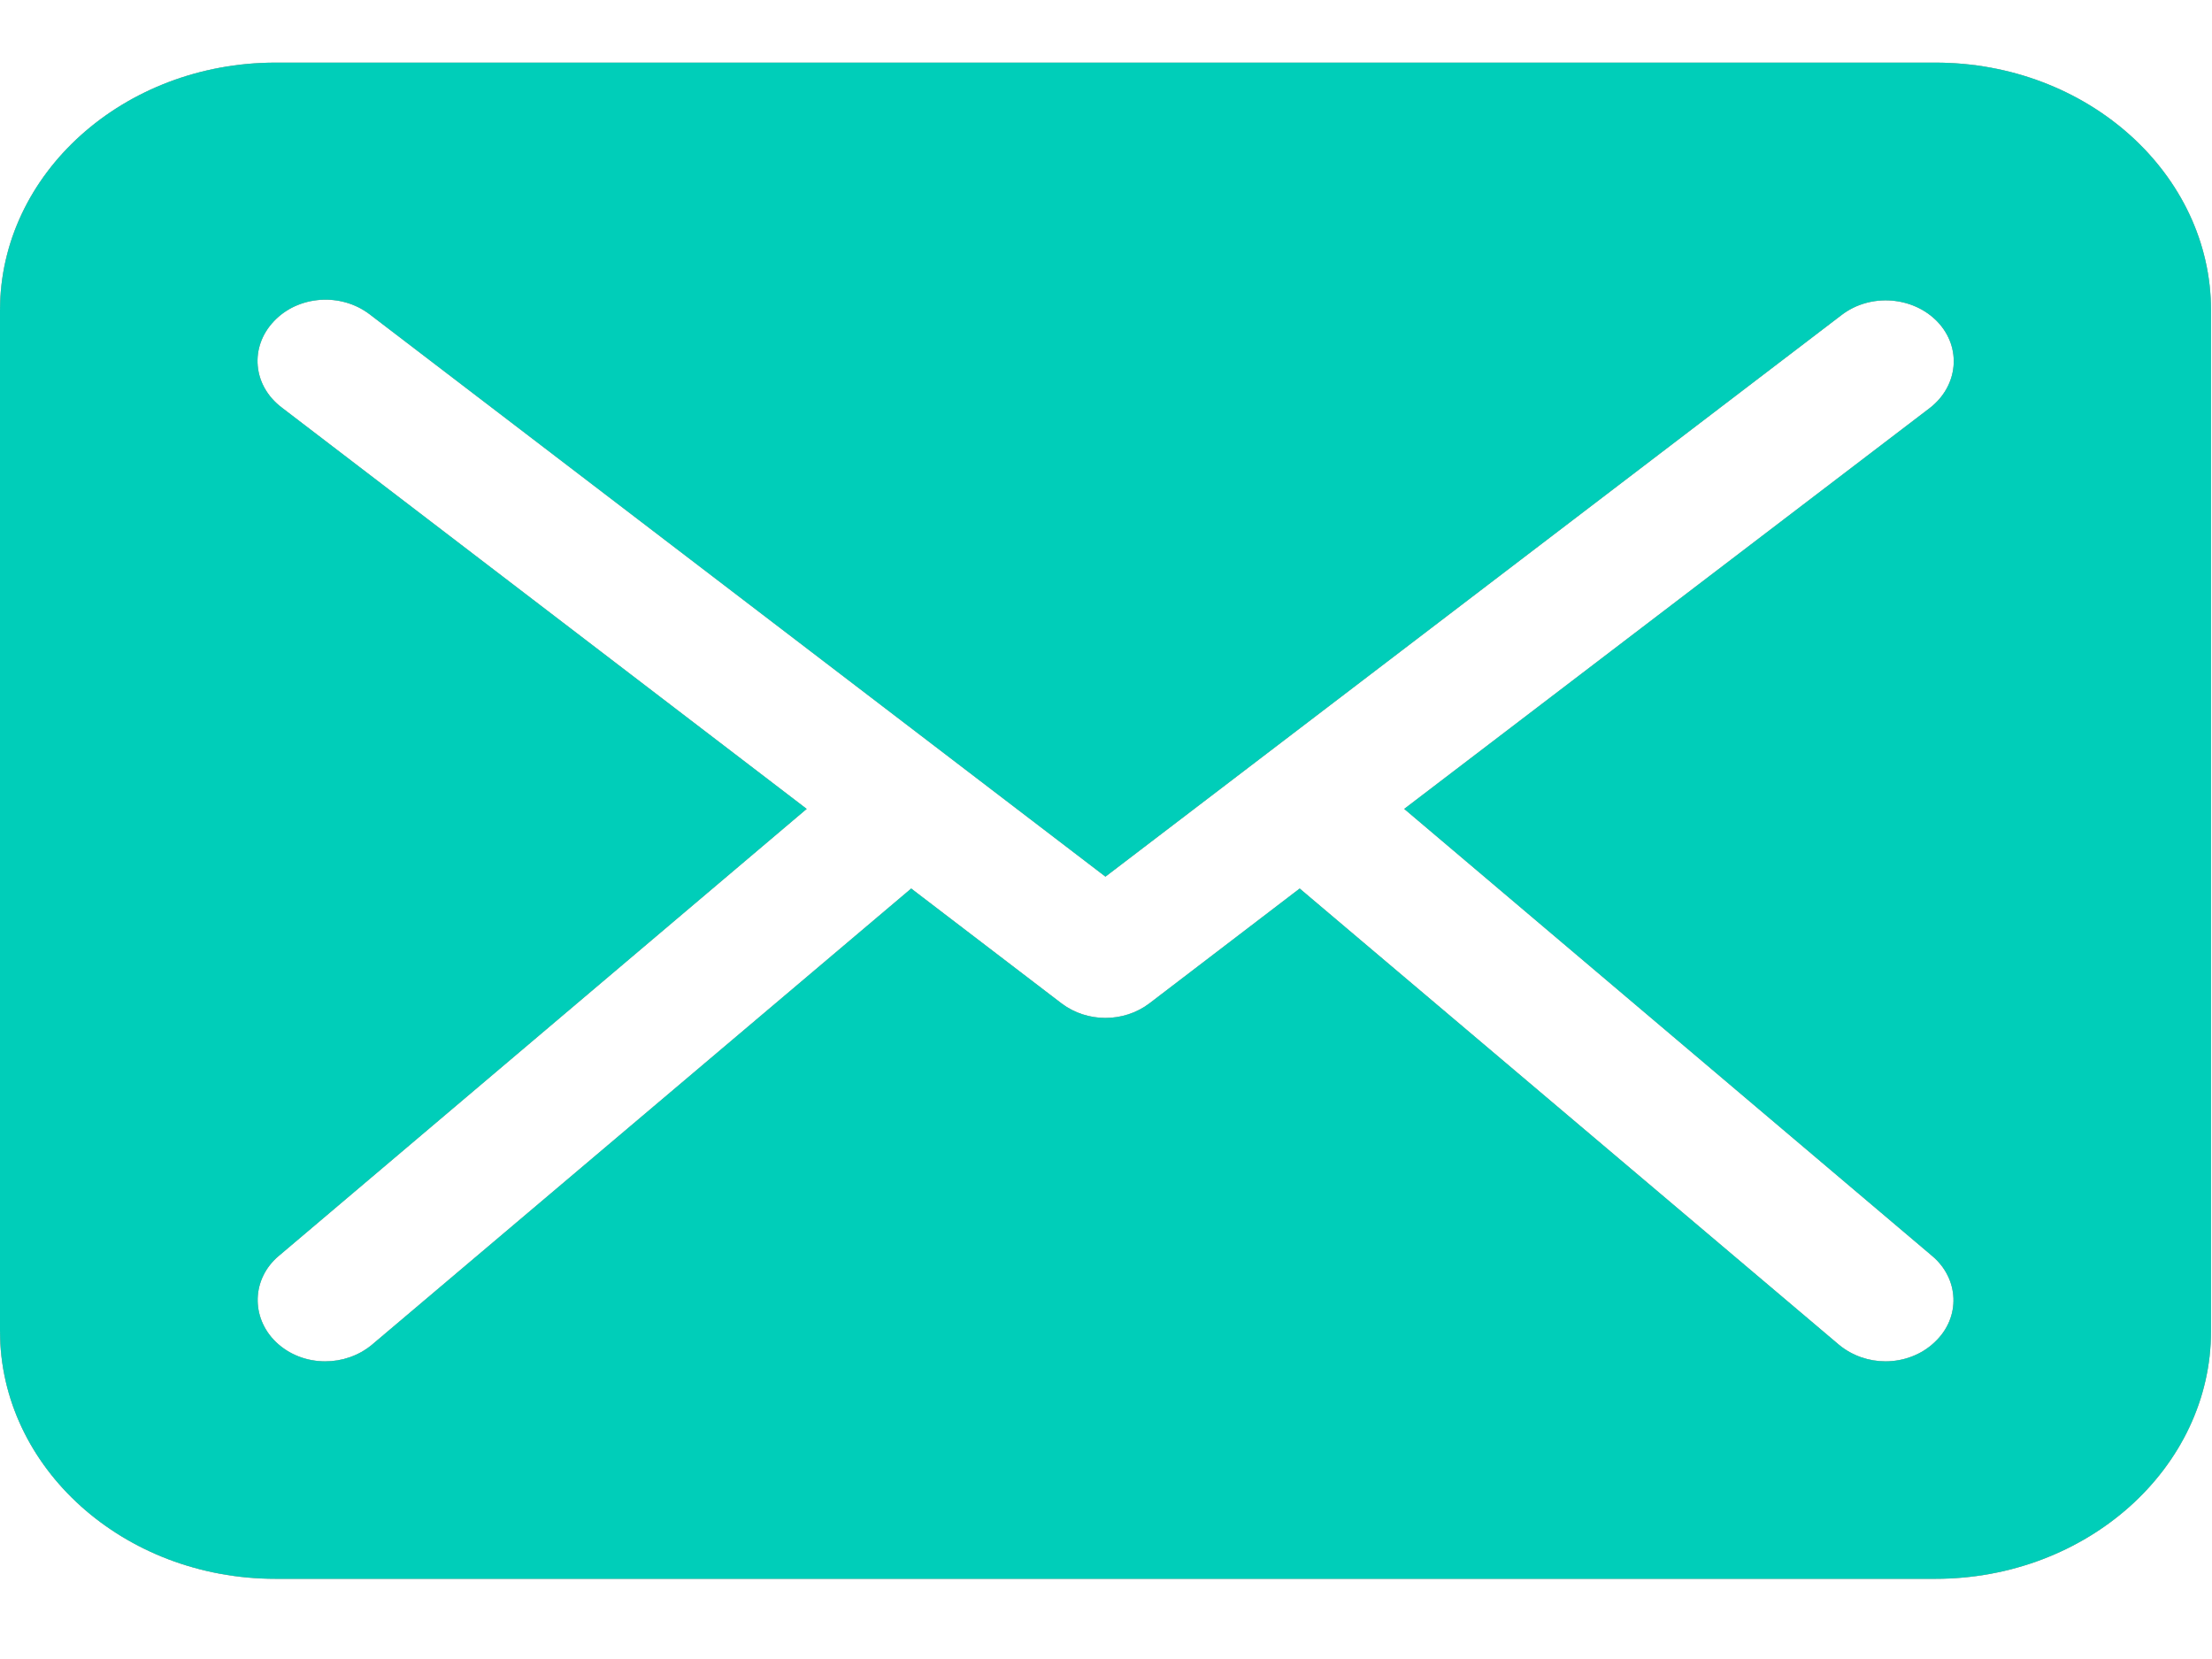
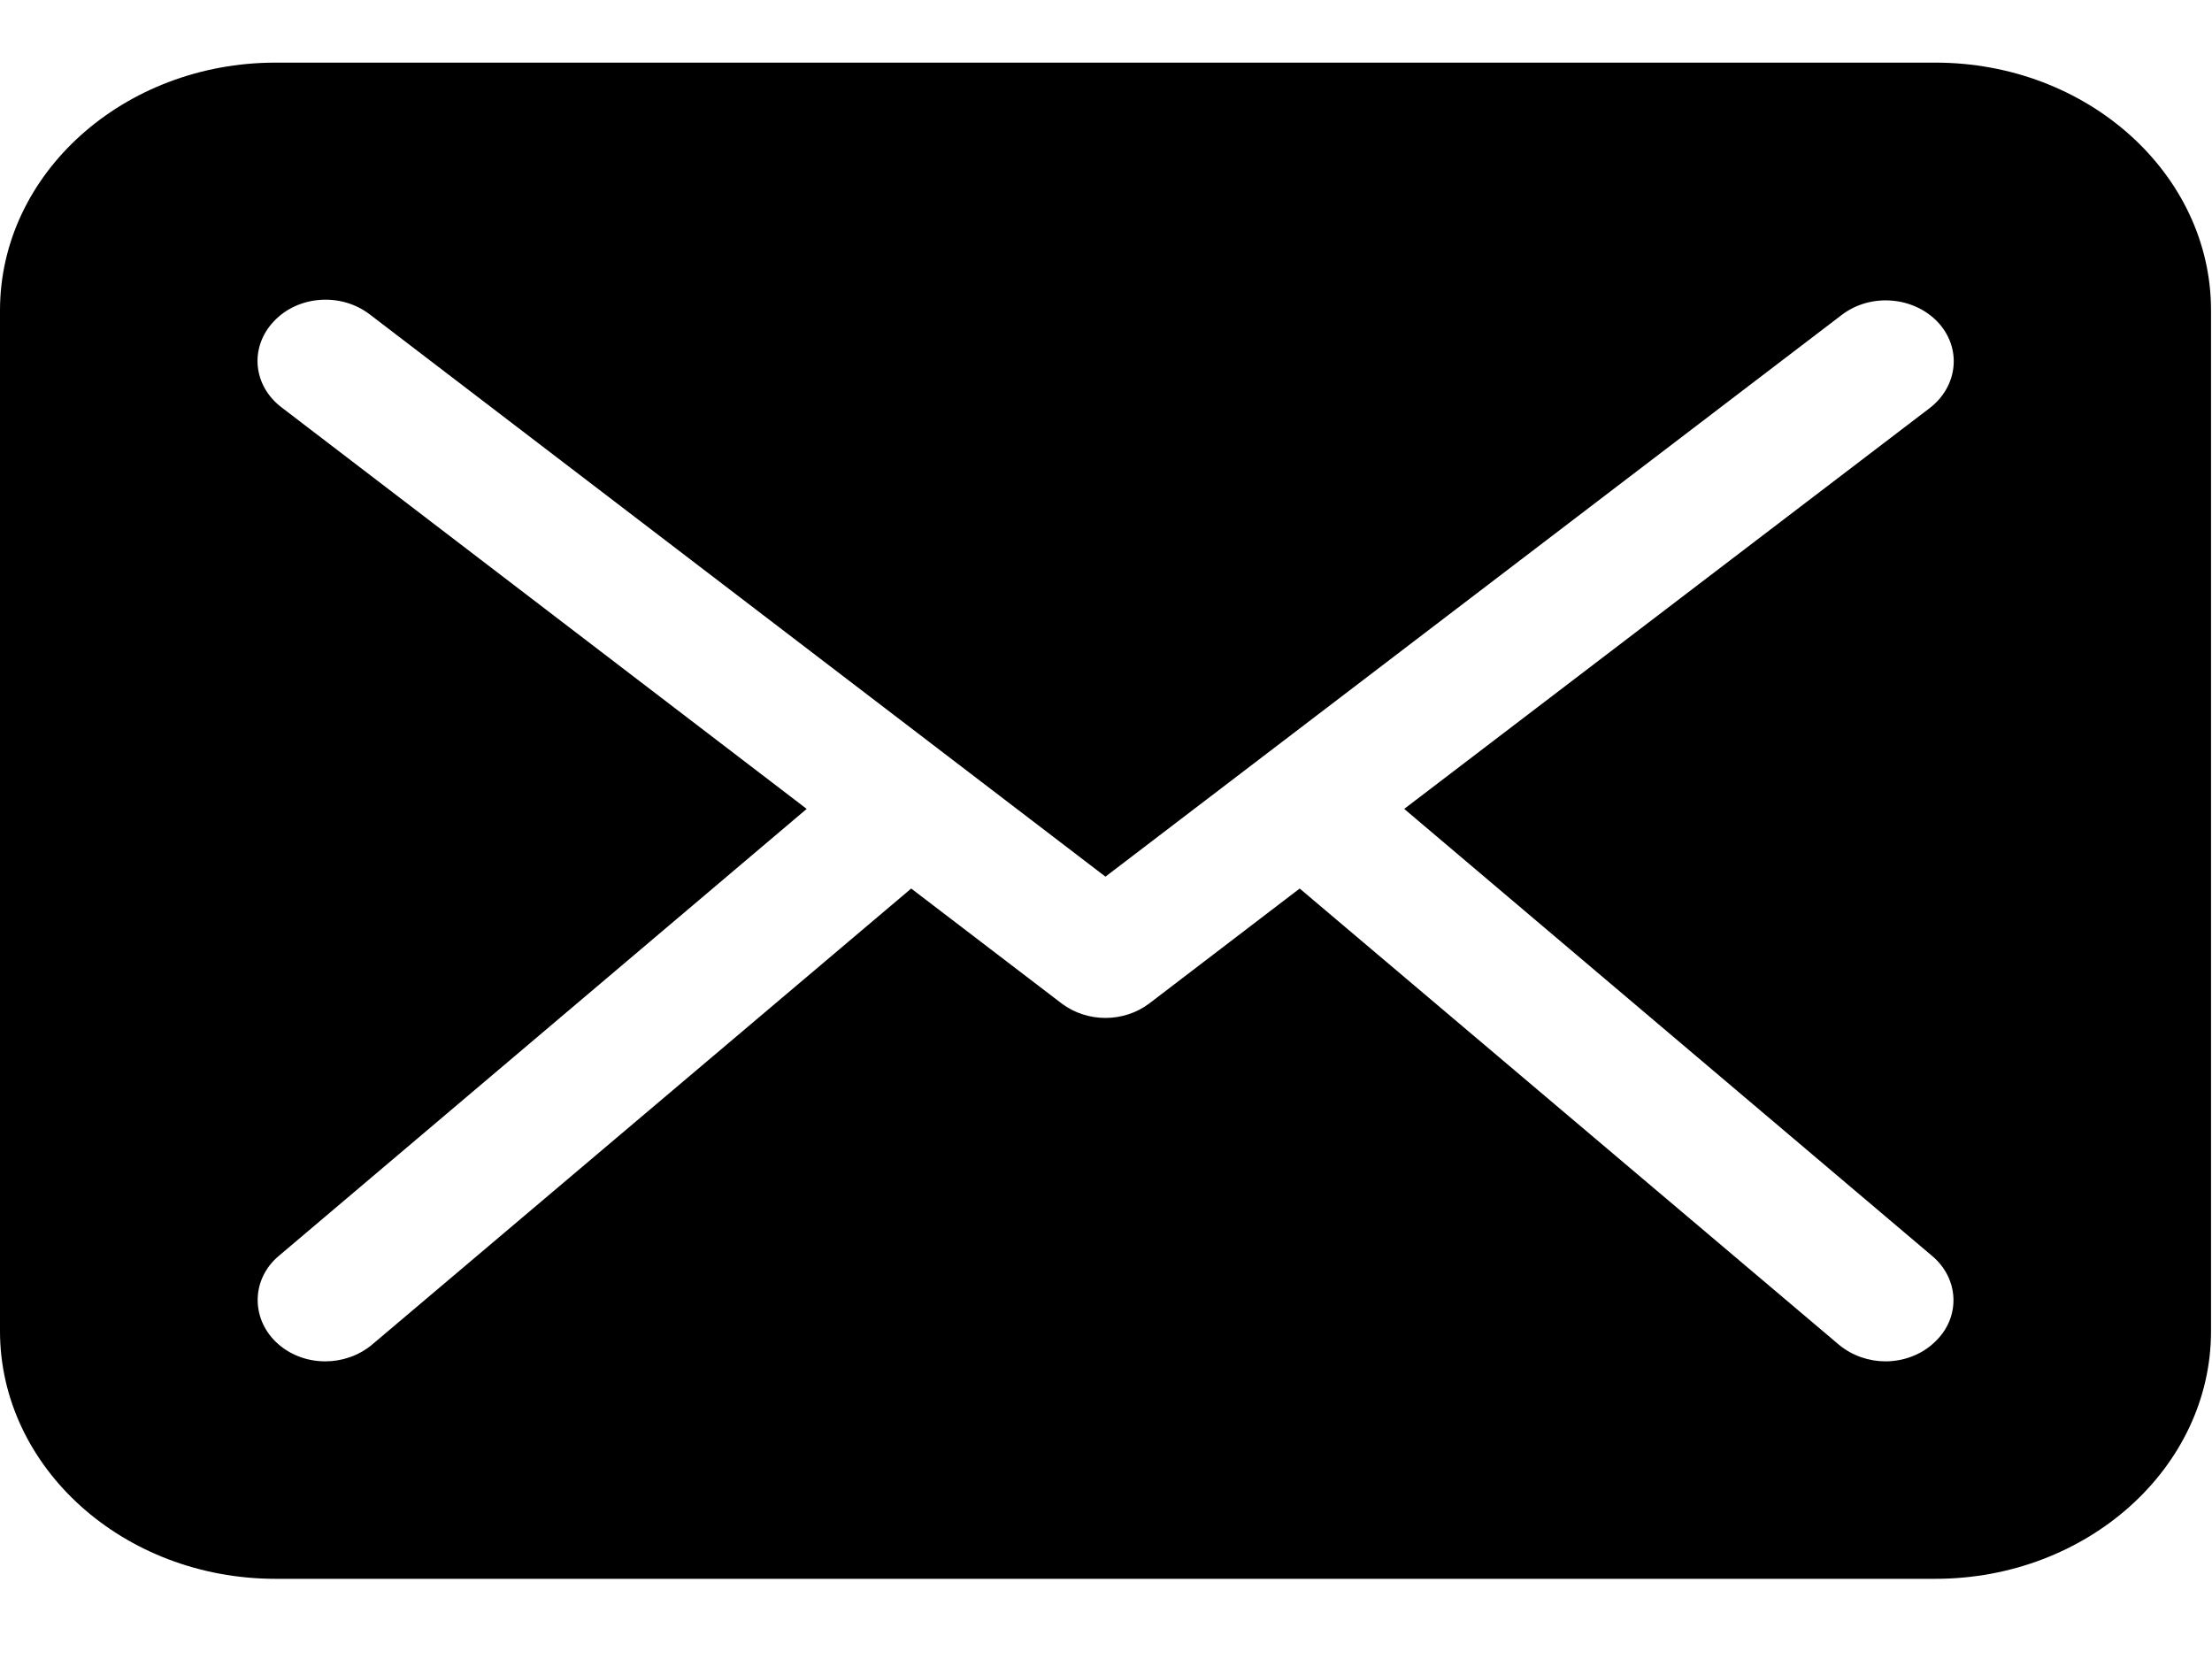
- <svg width="16px" height="12px">
-   <defs>
-     <filter id="Filter_0">
-       <feFlood flood-color="rgb(0, 206, 185)" flood-opacity="1" result="floodOut" />
-       <feComposite operator="atop" in="floodOut" in2="SourceGraphic" result="compOut" />
-       <feBlend mode="normal" in="compOut" in2="SourceGraphic" />
-     </filter>
-   </defs>
-   <g filter="url(#Filter_0)">
-     <path fill-rule="evenodd" fill="rgb(102, 102, 102)" d="M13.999,11.420 C15.096,11.420 15.993,10.617 15.993,9.628 L15.993,2.245 C15.993,1.258 15.100,0.453 13.999,0.453 L1.993,0.453 C0.896,0.453 -0.000,1.255 -0.000,2.245 L-0.000,9.628 C-0.000,10.614 0.892,11.420 1.993,11.420 L13.999,11.420 ZM2.037,2.947 C1.828,2.788 1.804,2.511 1.981,2.324 C2.157,2.137 2.465,2.115 2.673,2.273 L7.996,6.341 L13.323,2.277 C13.531,2.119 13.839,2.144 14.015,2.328 C14.192,2.515 14.164,2.792 13.959,2.951 L10.157,5.851 L13.975,9.084 C14.172,9.249 14.184,9.530 13.995,9.707 C13.899,9.800 13.767,9.847 13.639,9.847 C13.519,9.847 13.399,9.807 13.303,9.728 L9.401,6.427 L8.312,7.259 C8.220,7.328 8.108,7.363 7.996,7.363 C7.884,7.363 7.772,7.328 7.680,7.259 L6.591,6.427 L2.689,9.728 C2.593,9.807 2.473,9.847 2.353,9.847 C2.221,9.847 2.093,9.800 1.996,9.707 C1.813,9.530 1.820,9.249 2.017,9.084 L5.835,5.851 L2.037,2.947 Z" />
-   </g>
+ <svg width="16px" height="12px" viewBox="0 0 16 12">
+   <path d="M13.999,11.420 C15.096,11.420 15.993,10.617 15.993,9.628 L15.993,2.245 C15.993,1.258 15.100,0.453 13.999,0.453 L1.993,0.453 C0.896,0.453 -0.000,1.255 -0.000,2.245 L-0.000,9.628 C-0.000,10.614 0.892,11.420 1.993,11.420 L13.999,11.420 ZM2.037,2.947 C1.828,2.788 1.804,2.511 1.981,2.324 C2.157,2.137 2.465,2.115 2.673,2.273 L7.996,6.341 L13.323,2.277 C13.531,2.119 13.839,2.144 14.015,2.328 C14.192,2.515 14.164,2.792 13.959,2.951 L10.157,5.851 L13.975,9.084 C14.172,9.249 14.184,9.530 13.995,9.707 C13.899,9.800 13.767,9.847 13.639,9.847 C13.519,9.847 13.399,9.807 13.303,9.728 L9.401,6.427 L8.312,7.259 C8.220,7.328 8.108,7.363 7.996,7.363 C7.884,7.363 7.772,7.328 7.680,7.259 L6.591,6.427 L2.689,9.728 C2.593,9.807 2.473,9.847 2.353,9.847 C2.221,9.847 2.093,9.800 1.996,9.707 C1.813,9.530 1.820,9.249 2.017,9.084 L5.835,5.851 L2.037,2.947 Z" />
</svg>
